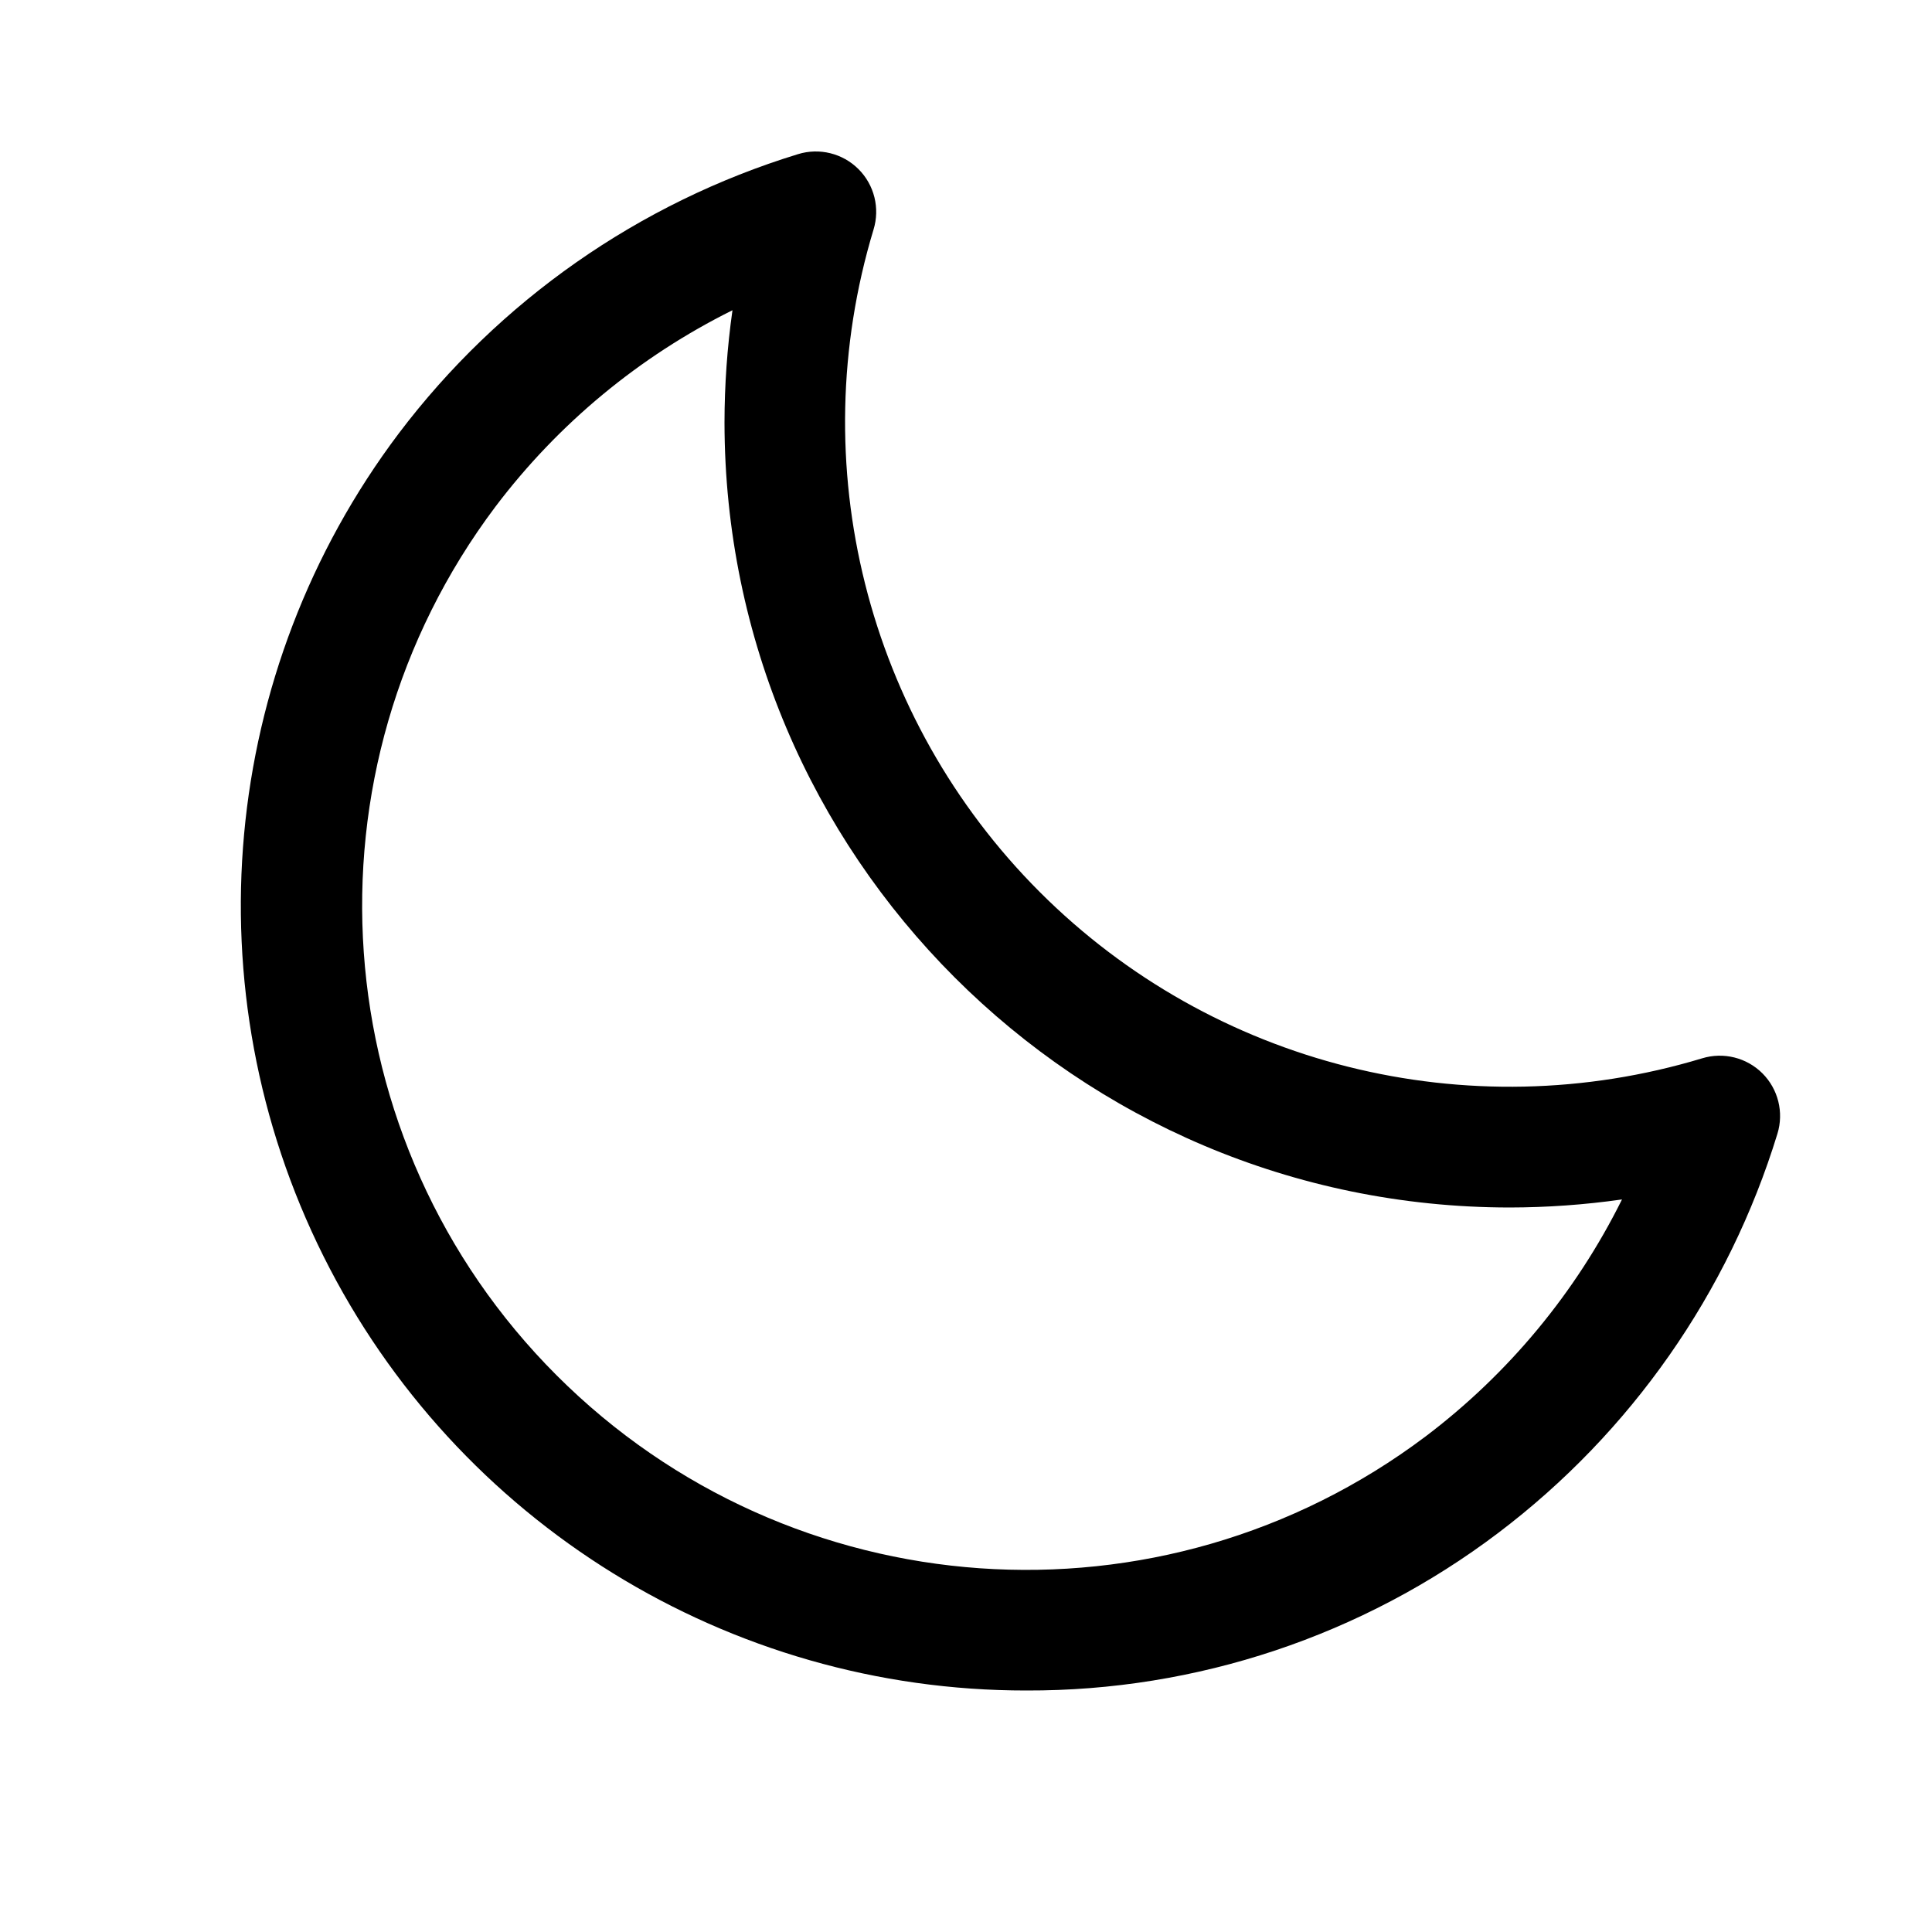
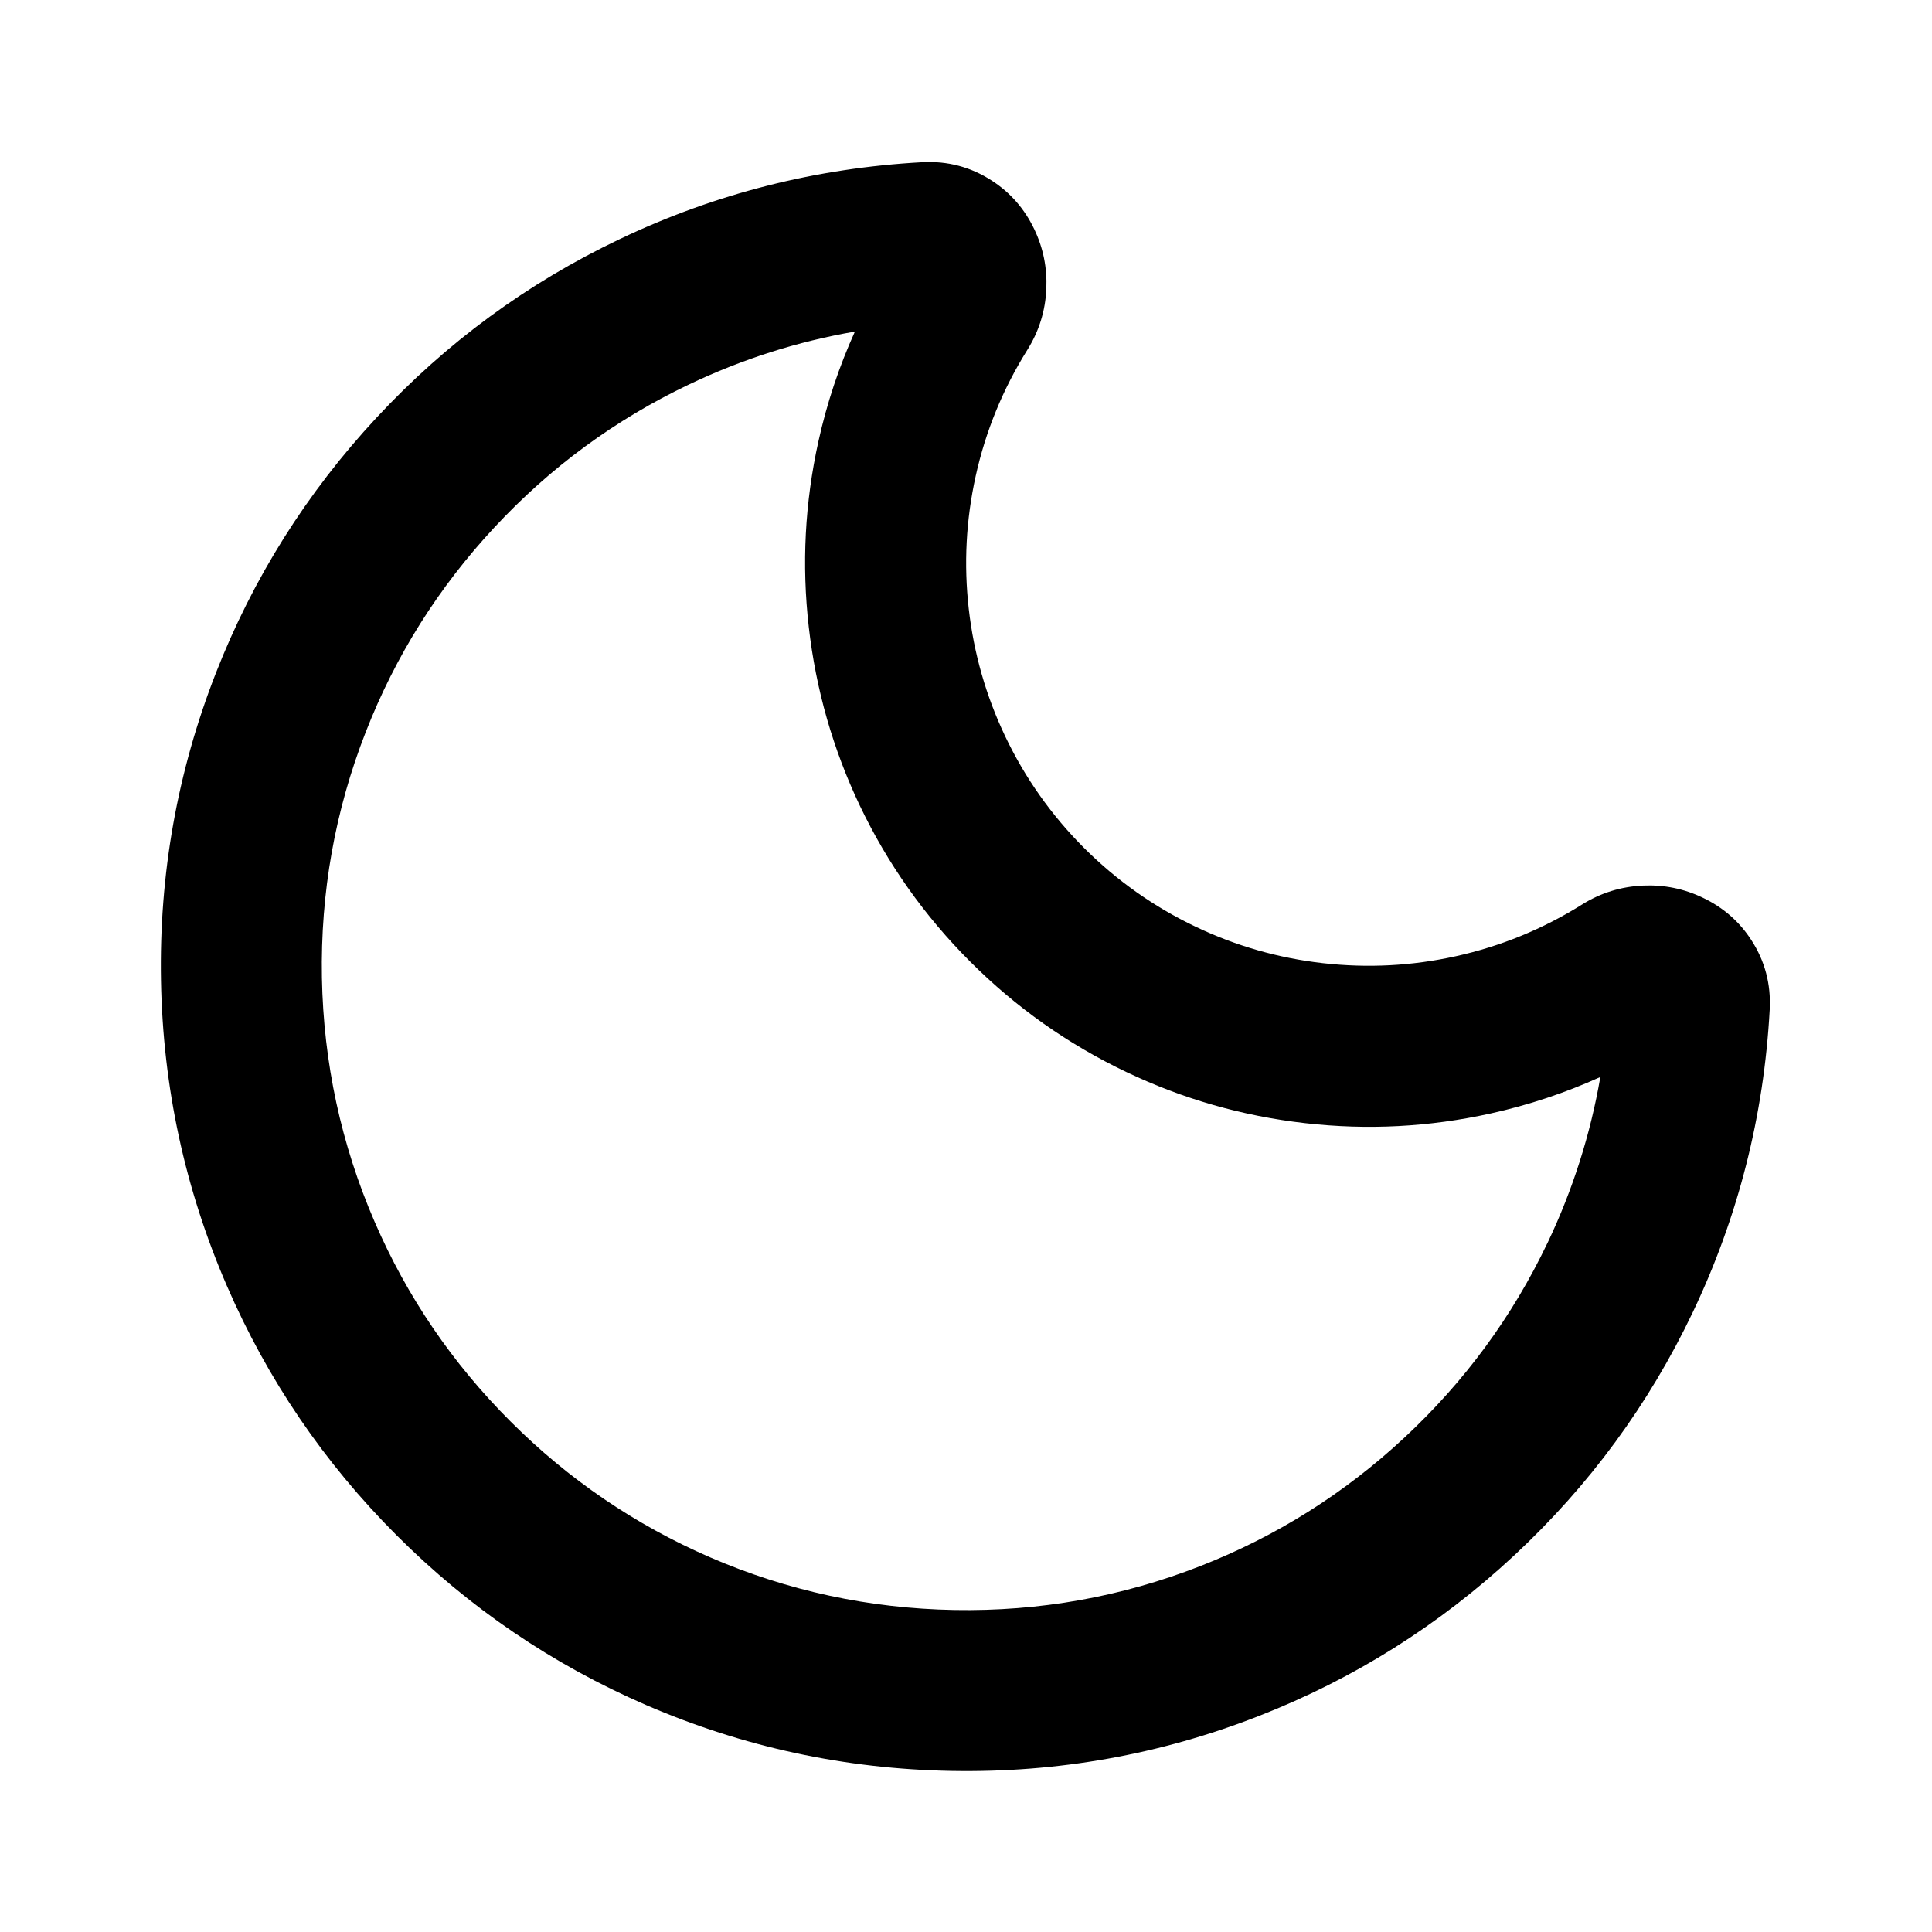
<svg xmlns="http://www.w3.org/2000/svg" fill="currentColor" fill-rule="evenodd" viewBox="0 0 24 24">
-   <path d="M21.894 13.334a.75.75 0 0 0-.75-.187A8.258 8.258 0 0 1 10.851 2.853a.75.75 0 0 0-.938-.938 9.83 9.83 0 0 0-4.96 3.47A9.75 9.75 0 0 0 12.75 21a9.66 9.66 0 0 0 5.861-1.957 9.83 9.83 0 0 0 3.469-4.96.75.75 0 0 0-.186-.749Zm-4.185 4.51A8.25 8.25 0 0 1 6.156 6.292a8.34 8.34 0 0 1 2.943-2.438A10 10 0 0 0 9 5.25 9.76 9.76 0 0 0 18.75 15a10 10 0 0 0 1.399-.1 8.34 8.34 0 0 1-2.44 2.944Z" />
+   <path d="M21.984 12.54q-.108 1.981-.955 3.76-.819 1.719-2.218 3.021-1.4 1.303-3.174 1.996-1.835.718-3.818.682t-3.792-.818q-1.748-.757-3.1-2.109t-2.109-3.1q-.782-1.807-.818-3.79t.681-3.819q.694-1.774 1.996-3.174T7.699 2.97q1.778-.847 3.759-.955.47-.025.86.227.348.224.53.605.167.35.15.74-.018.412-.237.761-.456.73-.641 1.567-.18.815-.086 1.648.095.832.454 1.586.369.774.978 1.384.61.609 1.384.978.754.36 1.586.454t1.648-.086q.837-.185 1.568-.642.348-.218.76-.236.39-.017.739.15.382.181.606.529.251.388.227.857h0v.003h0Zm-2.76 2.9q.471-.991.656-2.061-.654.296-1.363.453-1.142.253-2.307.12t-2.22-.636q-1.085-.517-1.938-1.37-.852-.852-1.37-1.936-.502-1.056-.635-2.22-.133-1.166.12-2.308.157-.709.453-1.363-1.07.185-2.061.657-1.375.655-2.418 1.776t-1.597 2.54q-.573 1.465-.545 3.053.03 1.588.655 3.033.605 1.398 1.688 2.48t2.48 1.688q1.445.625 3.033.654 1.587.028 3.054-.545 1.419-.555 2.539-1.598 1.12-1.042 1.776-2.418Z" />
</svg>
